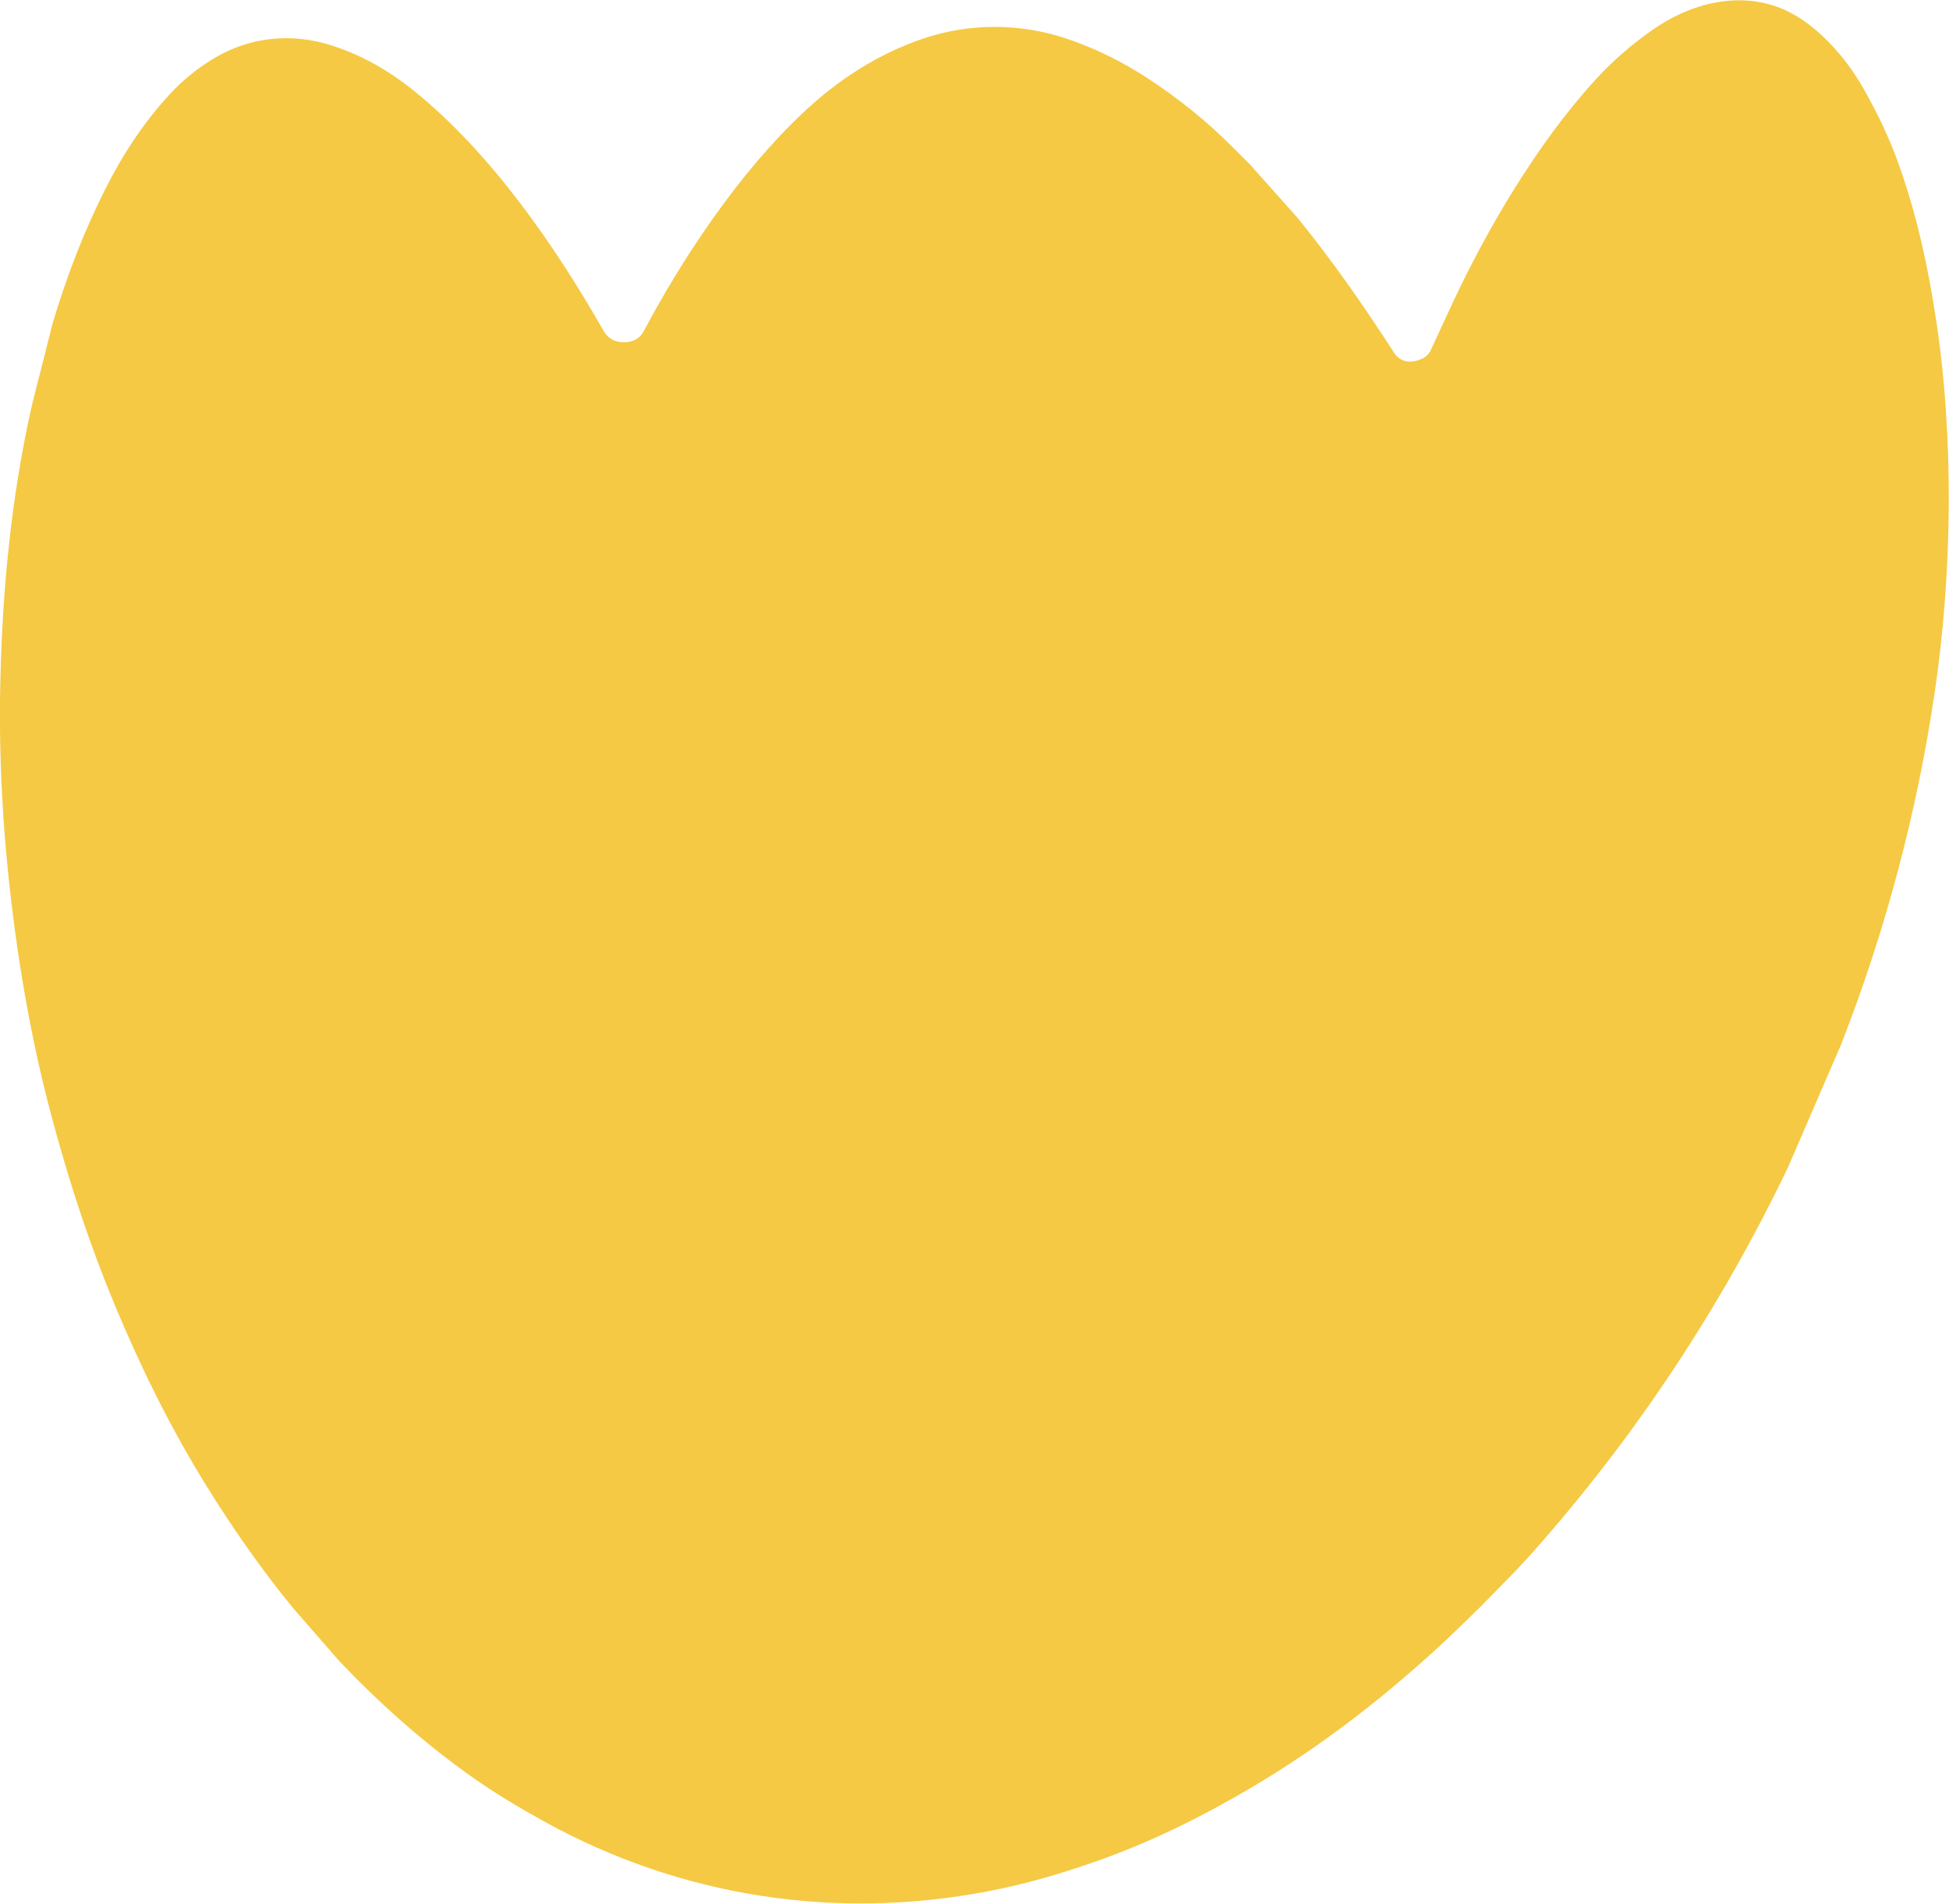
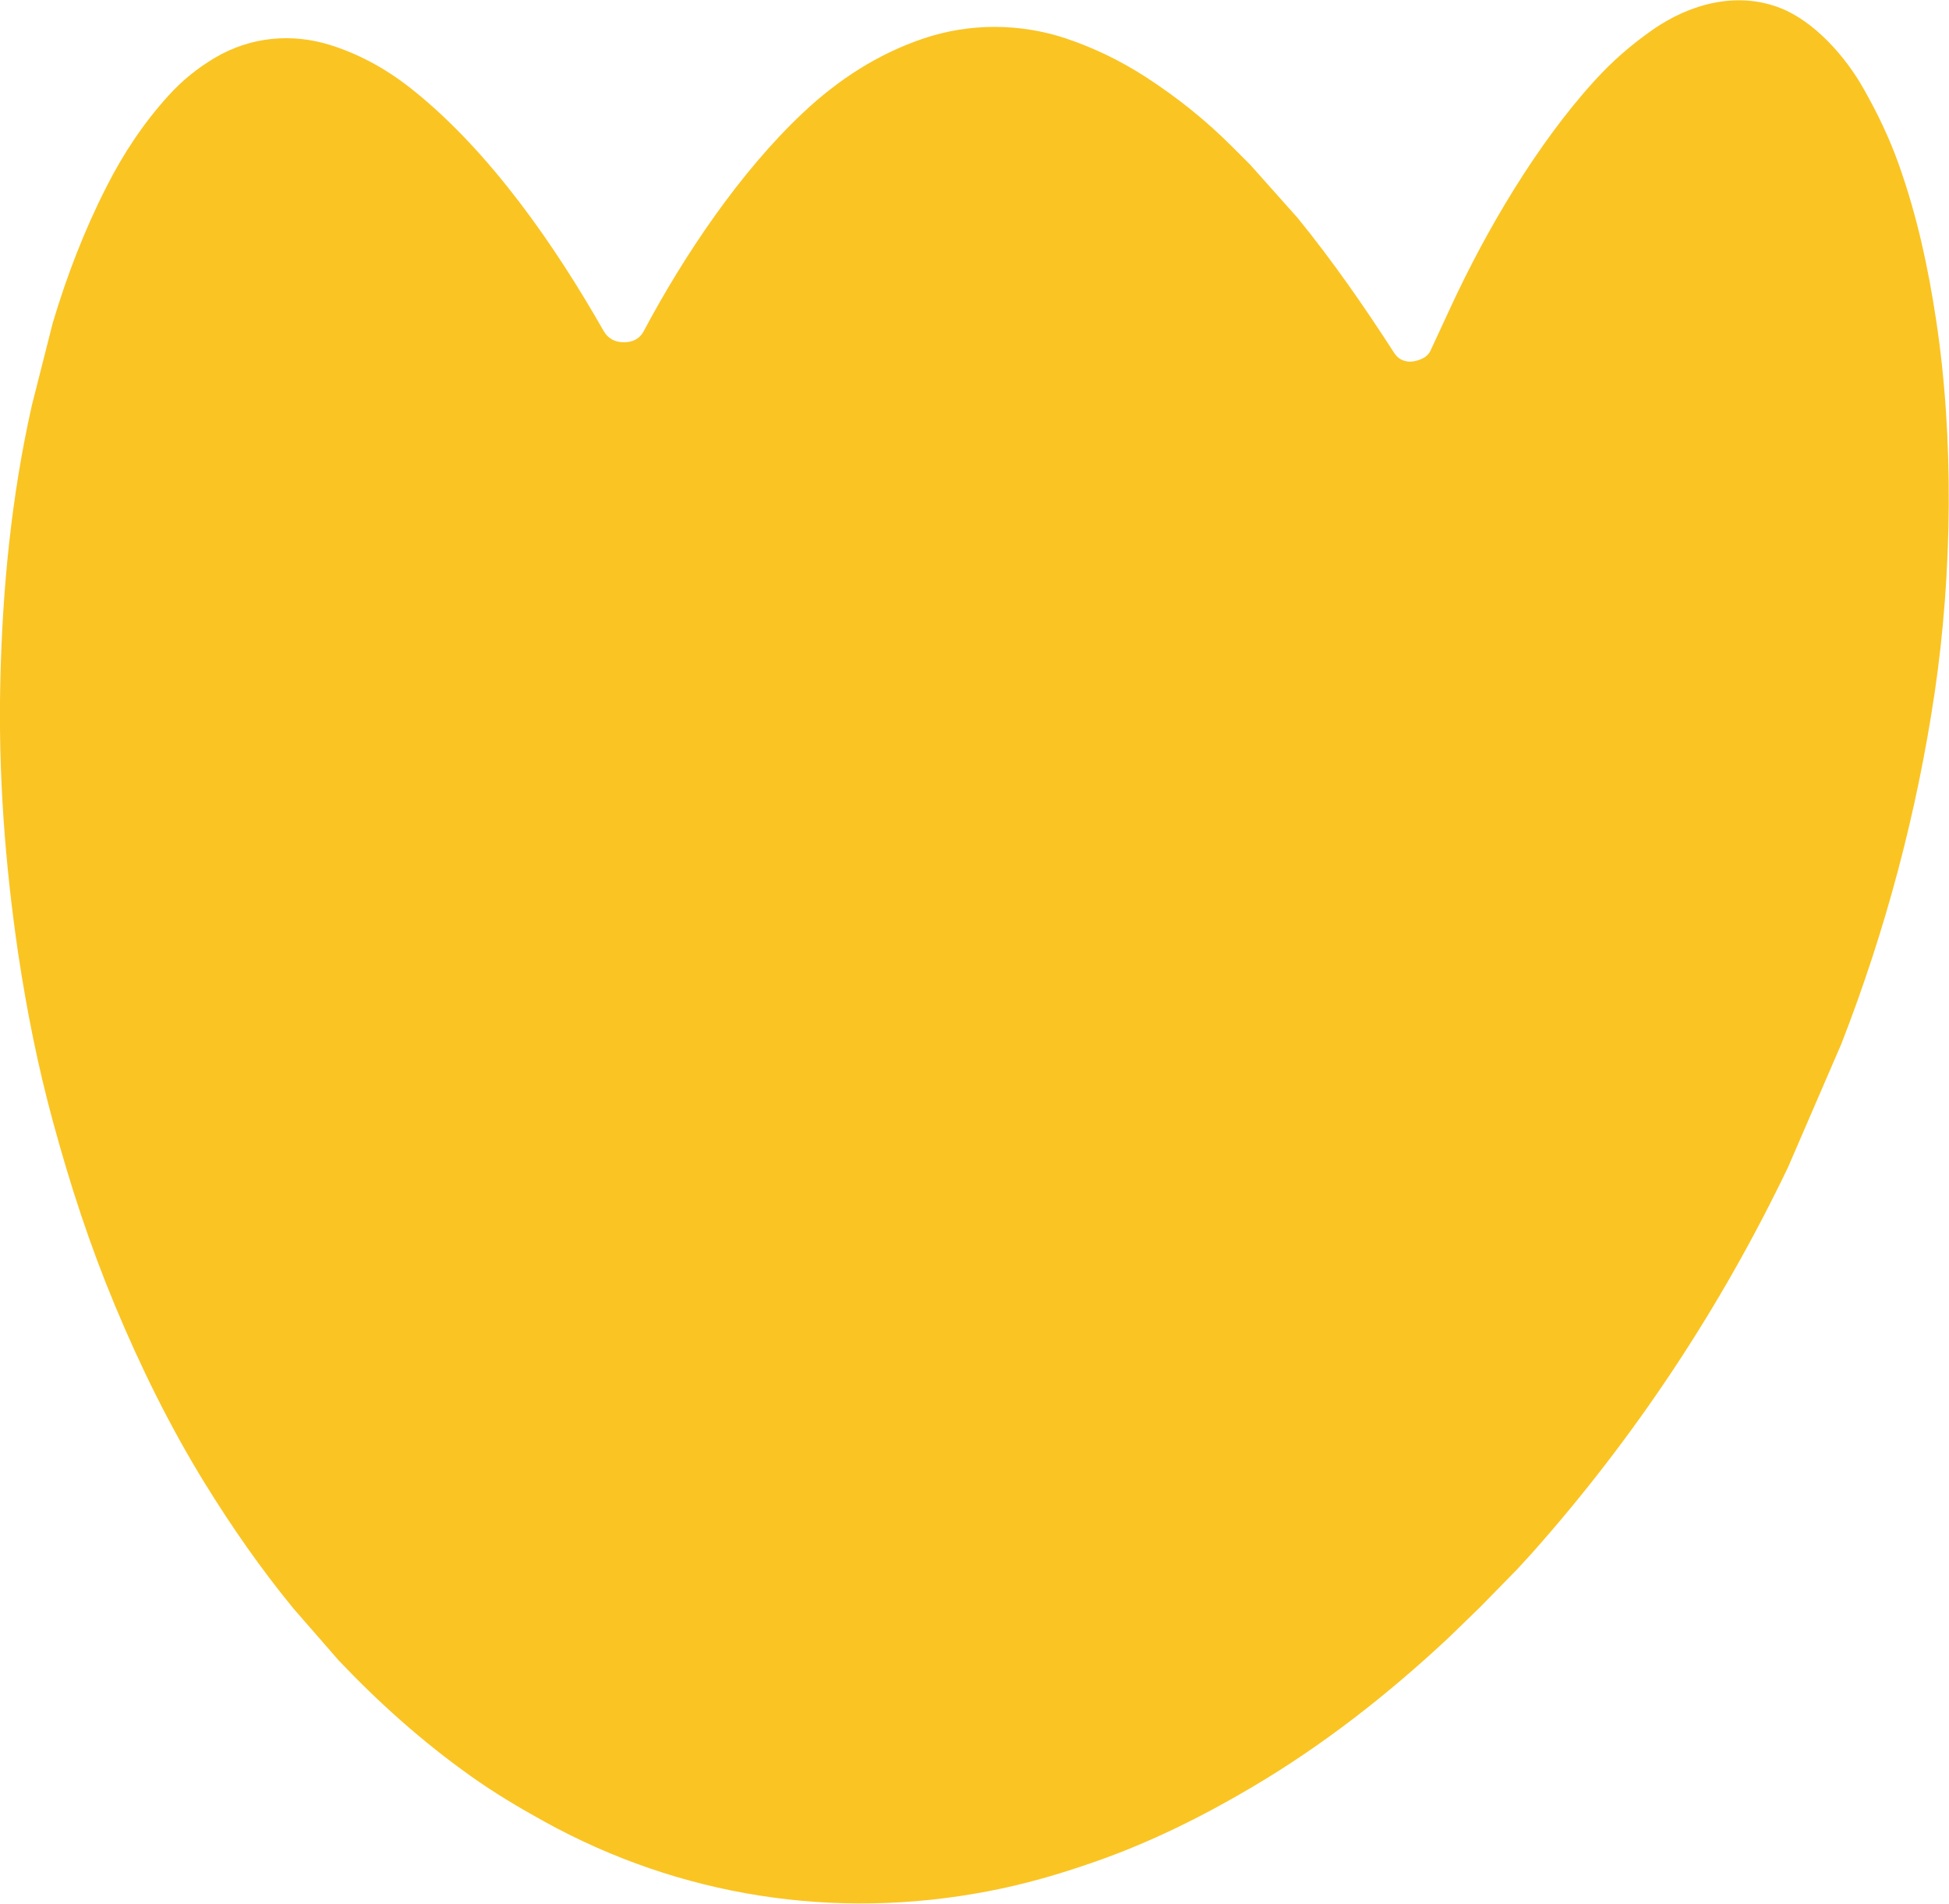
<svg xmlns="http://www.w3.org/2000/svg" id="Layer_2" data-name="Layer 2" viewBox="0 0 118.97 116.17">
  <defs>
    <style>
      .cls-1 {
-         fill: #f5c943;
+         fill: #FAC423;
      }
    </style>
  </defs>
  <g id="Layer_1-2" data-name="Layer 1">
    <g id="Generative_Object" data-name="Generative Object">
      <path class="cls-1" d="M.02,41.6c.13-5.73.68-11.34,1.93-16.88l1.27-5.01c.86-2.88,1.92-5.64,3.28-8.31,1.03-2.03,2.25-3.87,3.77-5.55.84-.93,1.78-1.69,2.86-2.33,2.17-1.28,4.7-1.52,7.1-.75,1.87.6,3.53,1.55,5.07,2.8,4.65,3.75,8.59,9.43,11.54,14.62.28.49.71.7,1.25.7.51,0,.95-.2,1.2-.67,2.46-4.63,5.89-9.73,9.72-13.33,2.13-2.01,4.57-3.6,7.36-4.54s5.86-.95,8.71,0c1.75.59,3.34,1.37,4.89,2.37,1.92,1.25,3.67,2.65,5.27,4.26l1.08,1.08,2.88,3.23c2.15,2.64,4.07,5.41,5.91,8.26.32.5.88.61,1.38.46.37-.11.68-.27.84-.63l1.21-2.61c2.19-4.74,5.29-10,8.81-13.86,1.07-1.18,2.24-2.19,3.54-3.1,2.27-1.58,5.12-2.35,7.76-1.33,2.11.82,4.02,2.99,5.12,4.96.85,1.5,1.57,3,2.15,4.64,1.09,3.07,1.77,6.19,2.26,9.43,1.1,7.2.99,15.49-.08,22.73-1.09,7.37-3,14.54-5.7,21.47l-3.25,7.52c-4.11,8.58-9.35,16.5-15.65,23.58l-.89.97-2.26,2.31-1.95,1.89c-3.68,3.44-7.65,6.55-12.01,9.12-3.07,1.81-6.22,3.37-9.58,4.54-2.17.76-4.27,1.37-6.54,1.8-9.33,1.78-18.74.32-27.04-4.26-1.59-.88-3.07-1.76-4.54-2.81-2.92-2.08-5.55-4.43-8.01-7.02l-2.78-3.19c-1.99-2.43-3.75-4.96-5.41-7.65-2.12-3.45-3.9-7.06-5.46-10.8s-2.74-7.37-3.78-11.19c-.94-3.43-1.62-6.86-2.15-10.39C.3,52.66-.11,47.17.02,41.6Z" />
    </g>
  </g>
</svg>
